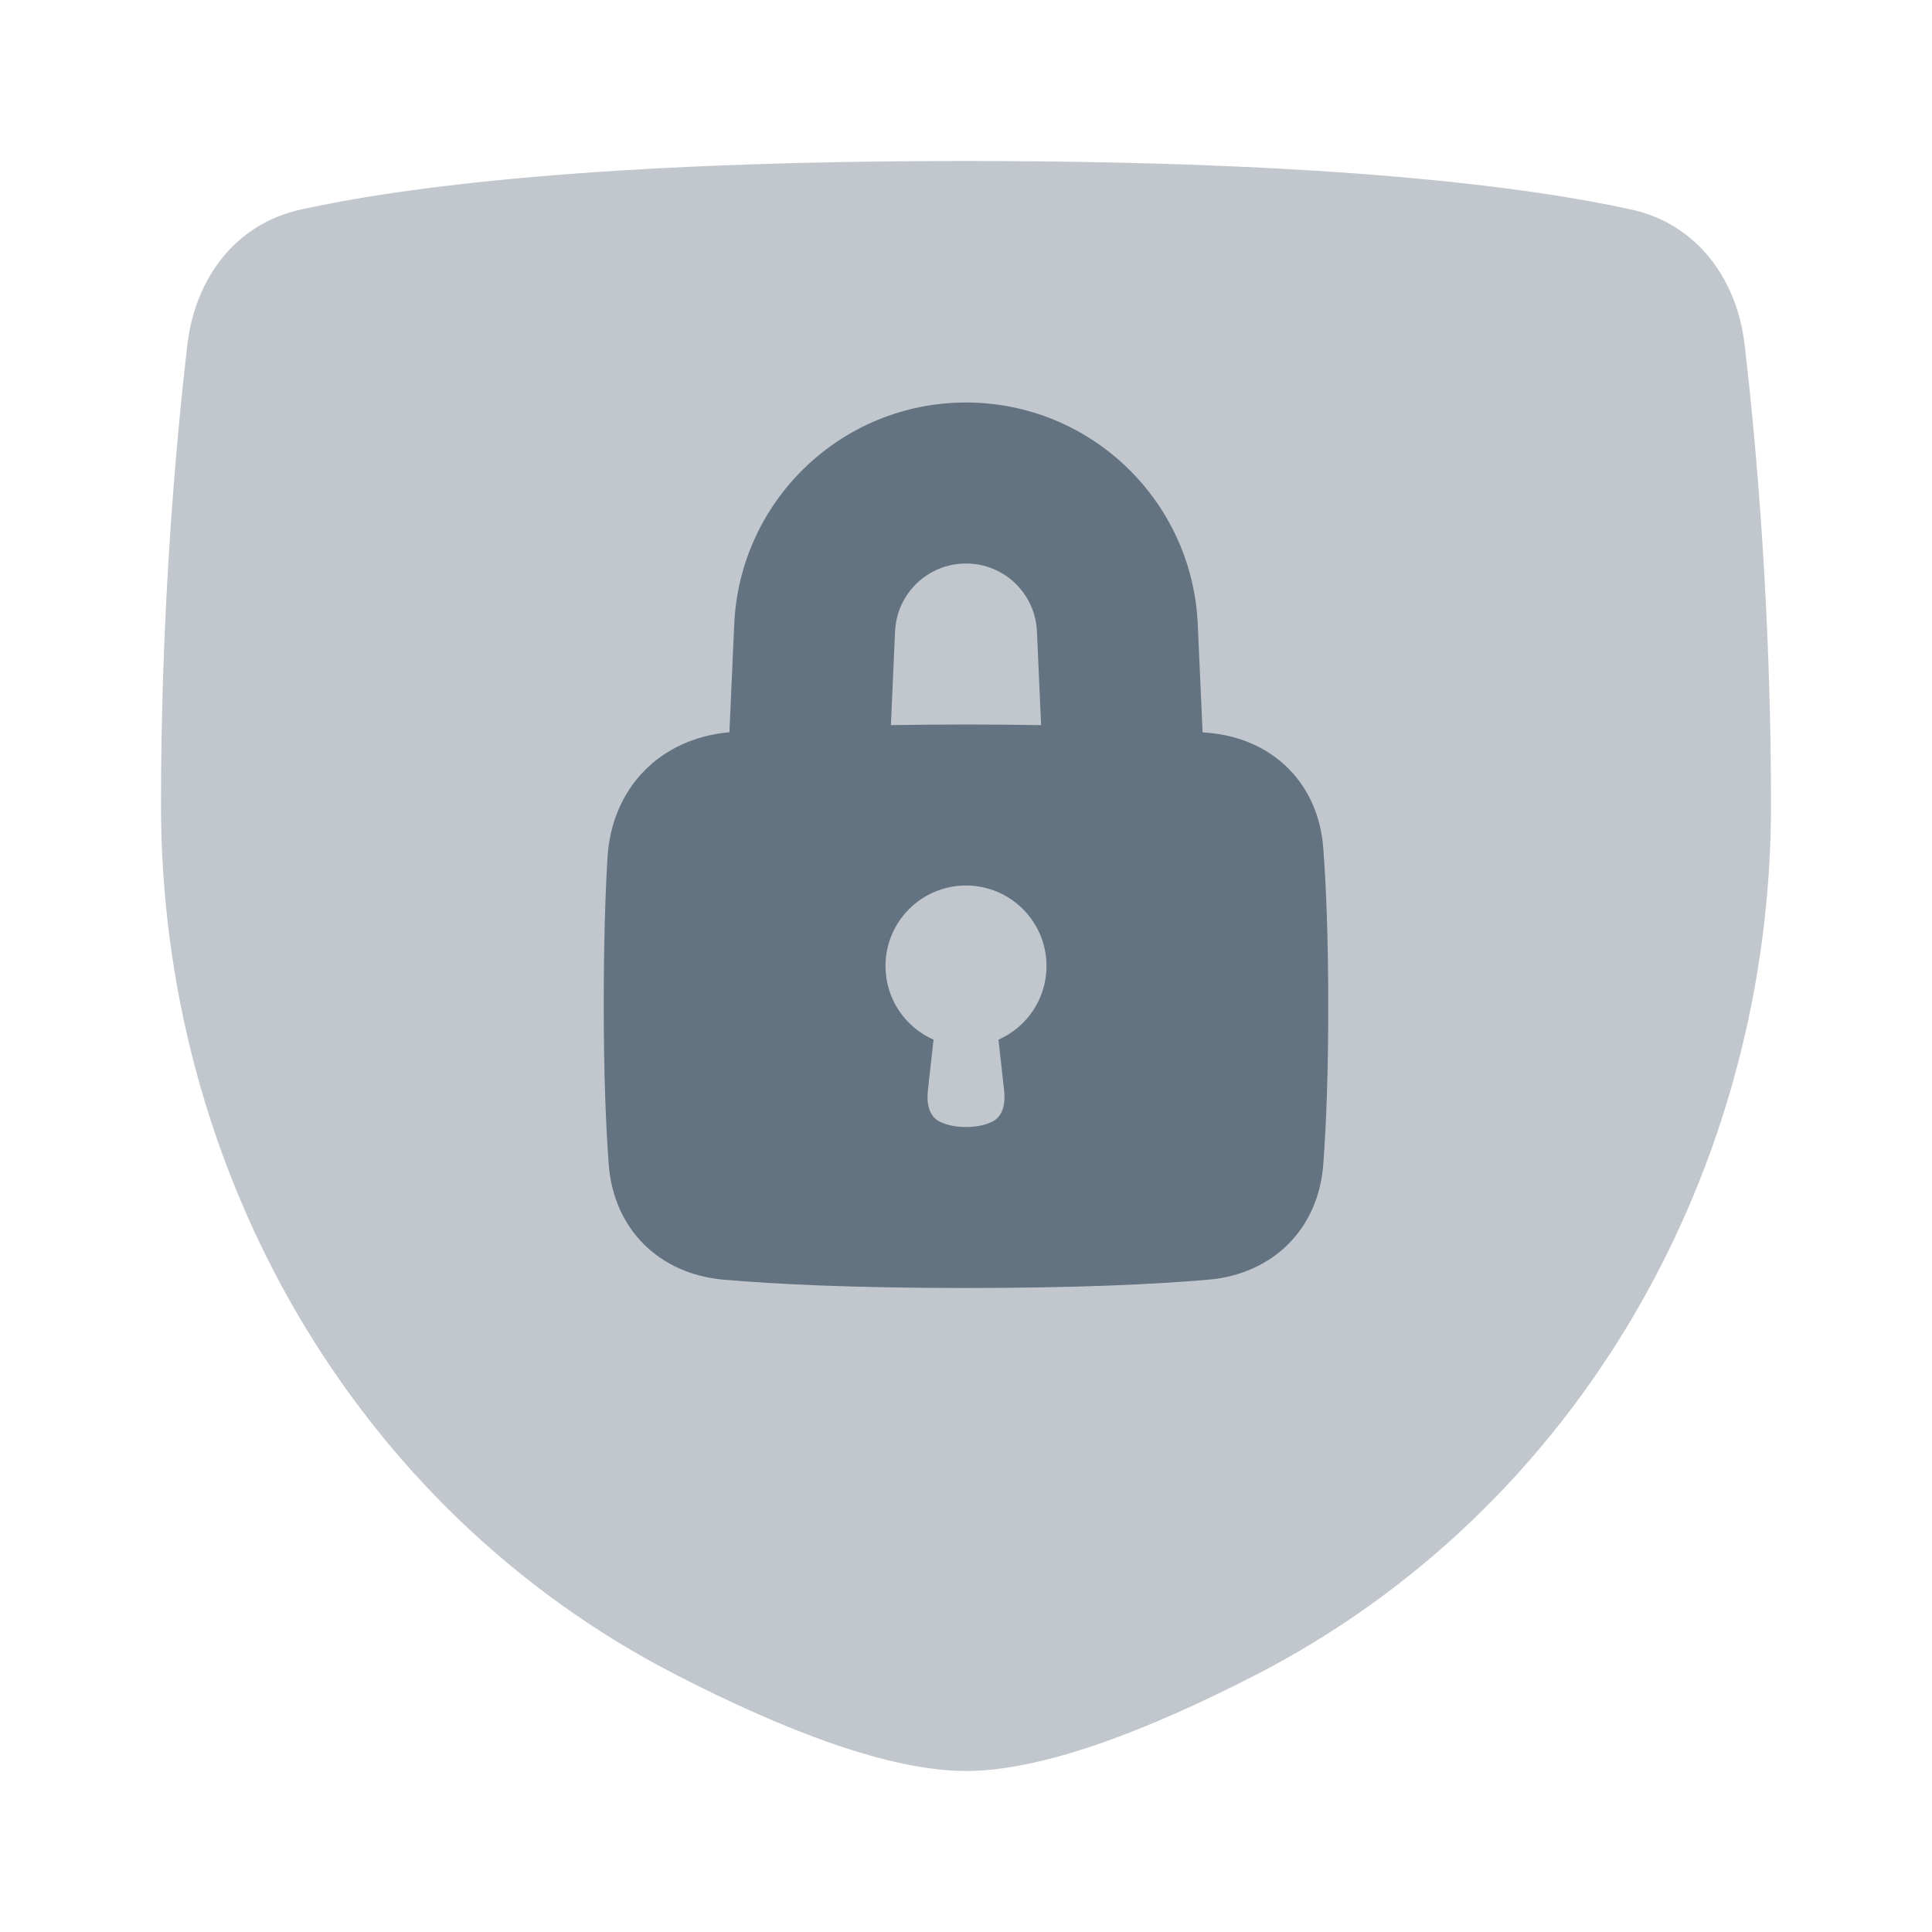
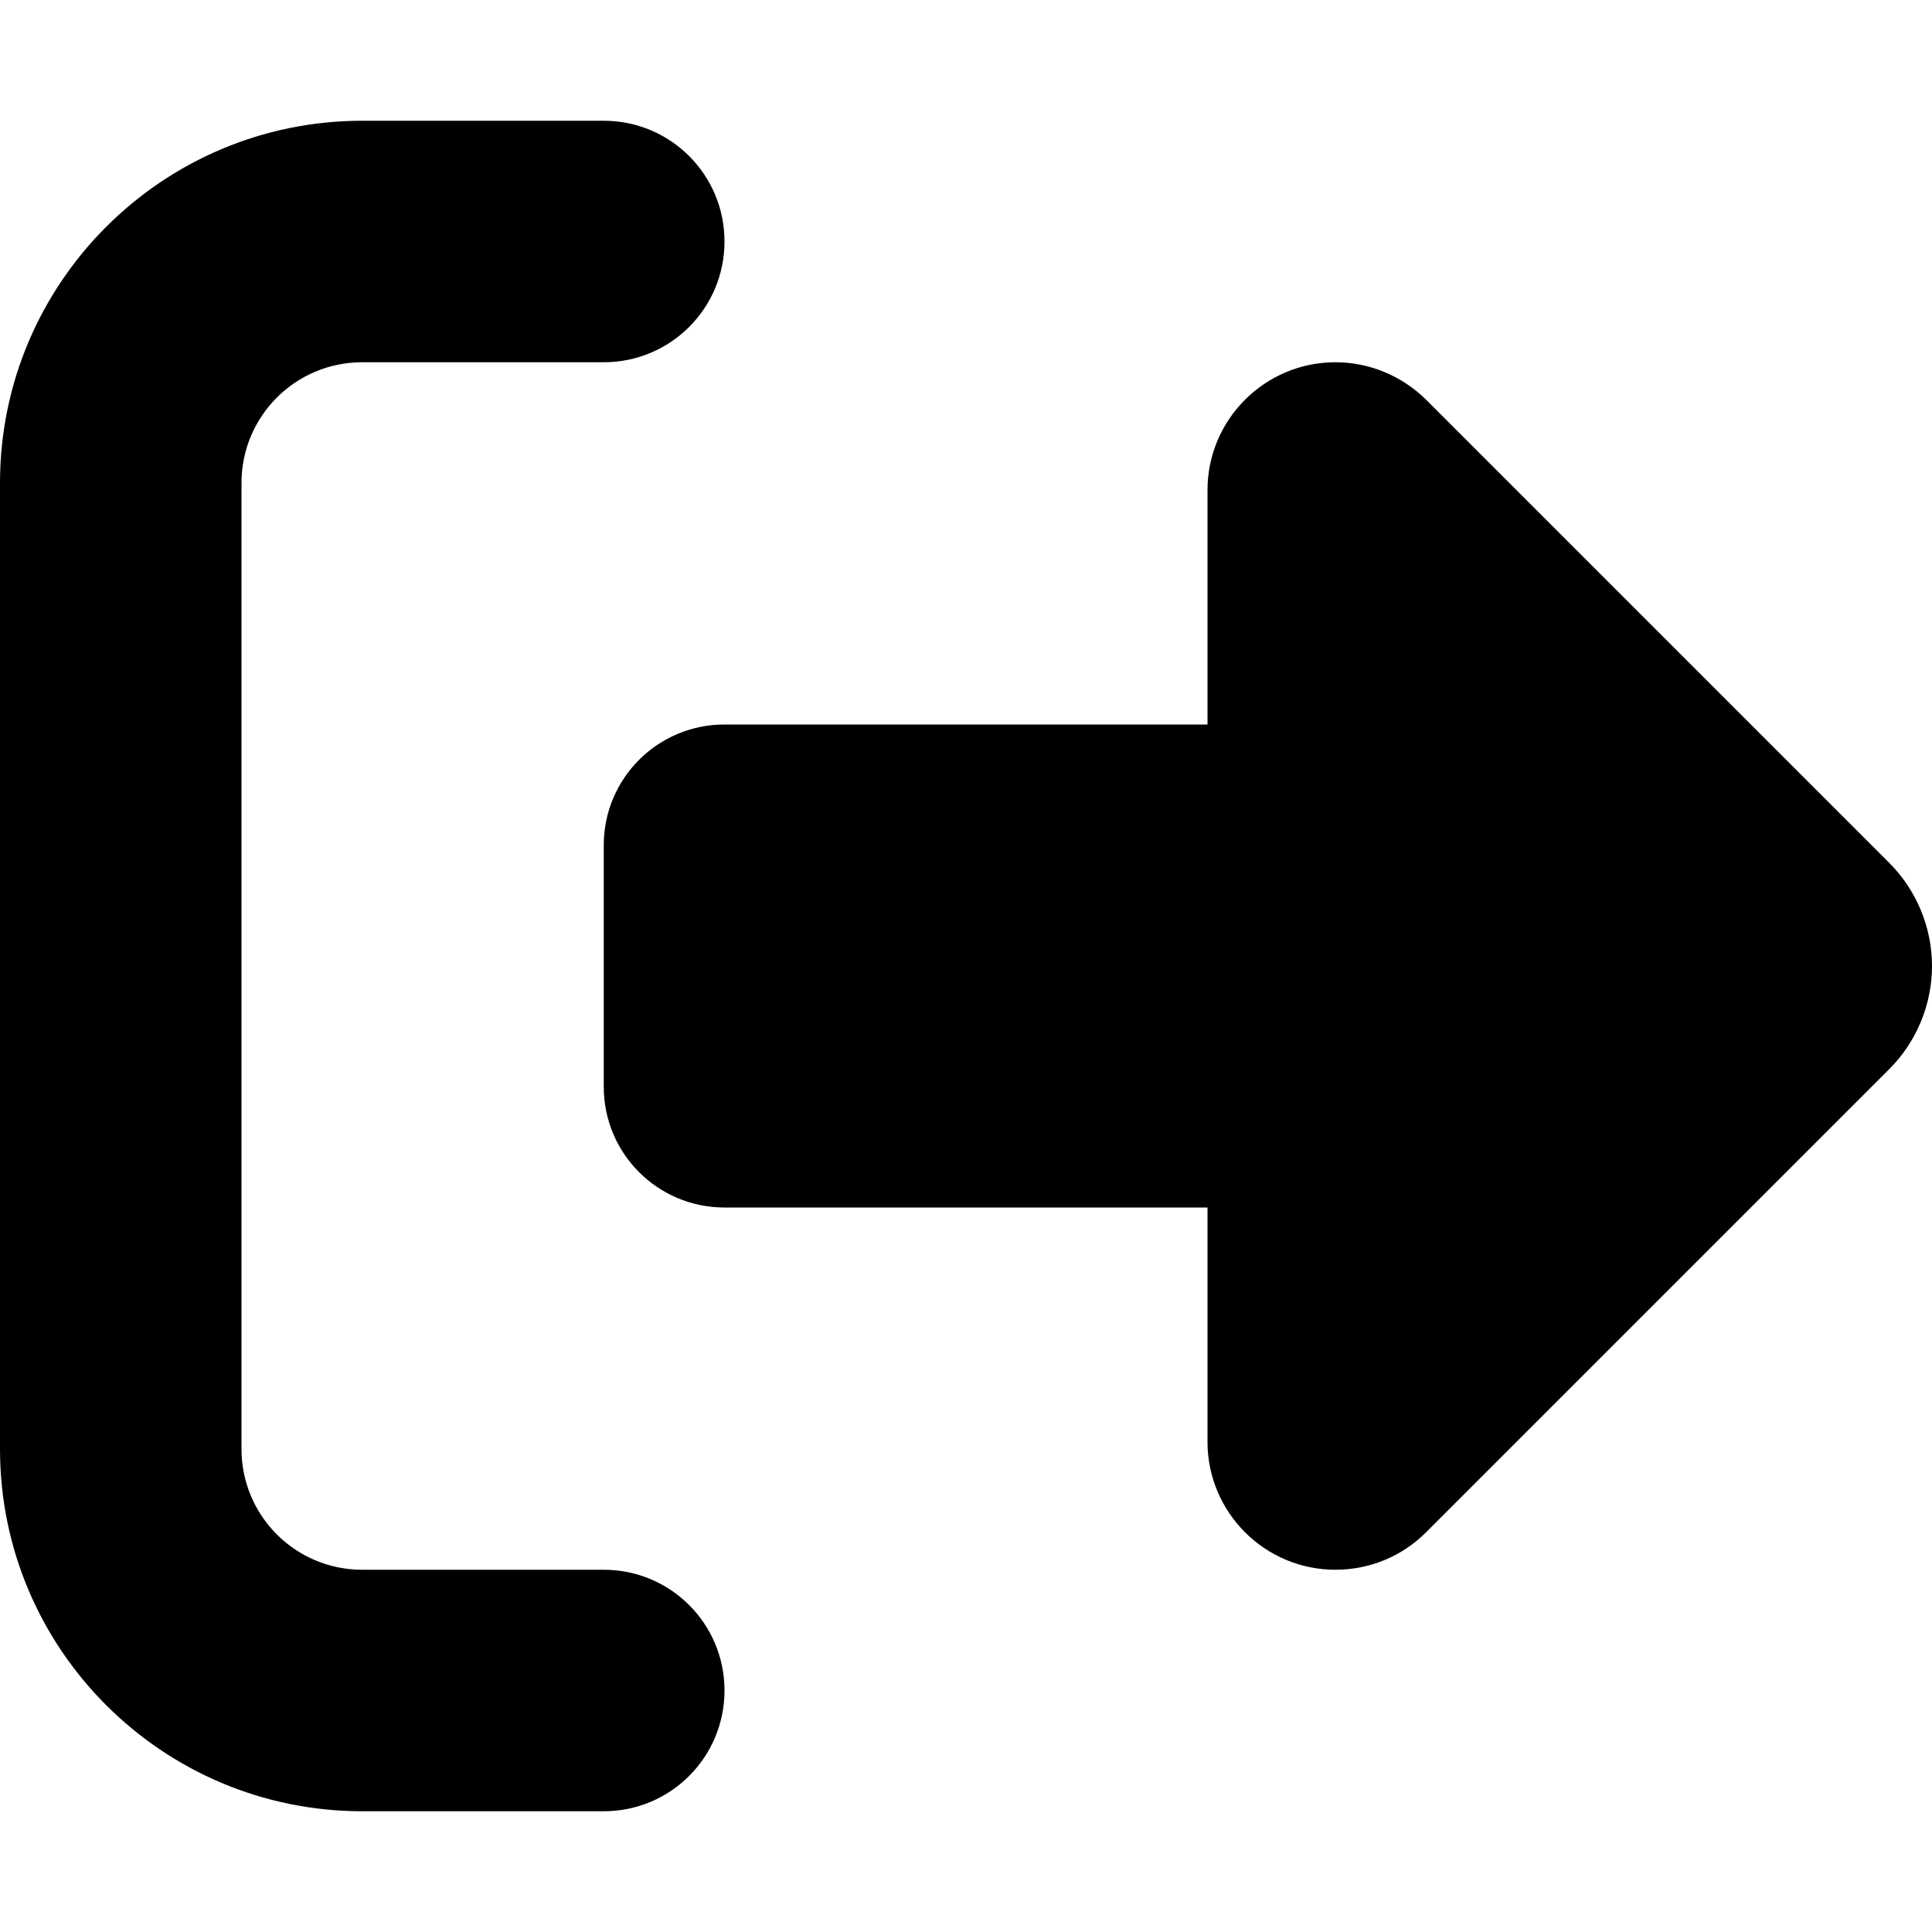
- <svg xmlns="http://www.w3.org/2000/svg" width="24" height="24" viewBox="0 0 24 24" fill="none">
-   <path opacity="0.4" d="M2.327 4.287C2.422 3.463 2.922 2.783 3.732 2.604C4.995 2.325 7.443 2 12 2C16.557 2 19.005 2.325 20.268 2.604C21.078 2.783 21.578 3.463 21.673 4.287C21.818 5.532 22 7.584 22 10C22 14.514 19.617 18.738 15.604 20.804C14.263 21.494 12.954 22 12 22C11.046 22 9.737 21.494 8.396 20.804C4.382 18.738 2 14.514 2 10C2 7.584 2.182 5.532 2.327 4.287Z" fill="#637381" />
-   <path fill-rule="evenodd" clip-rule="evenodd" d="M9.121 7.754C9.19 6.214 10.458 5 12 5C13.542 5 14.81 6.214 14.879 7.754L14.939 9.097L15.008 9.103C15.81 9.172 16.377 9.73 16.438 10.533C16.474 11.006 16.5 11.644 16.5 12.5C16.5 13.356 16.474 13.994 16.438 14.467C16.377 15.27 15.81 15.828 15.008 15.897C14.36 15.953 13.4 16 12 16C10.6 16 9.64 15.953 8.992 15.897C8.19 15.828 7.623 15.27 7.562 14.467C7.527 13.994 7.5 13.356 7.5 12.5C7.5 11.719 7.519 11.118 7.546 10.66C7.596 9.79 8.197 9.173 9.061 9.096L9.121 7.754ZM12.881 7.843L12.933 9.008C12.646 9.003 12.336 9 12 9C11.665 9 11.354 9.003 11.067 9.008L11.119 7.843C11.14 7.371 11.528 7 12 7C12.472 7 12.86 7.371 12.881 7.843ZM13 12C13 12.409 12.755 12.761 12.403 12.915L12.473 13.541C12.491 13.696 12.466 13.865 12.326 13.934C12.25 13.971 12.145 14 12 14C11.855 14 11.75 13.971 11.674 13.934C11.534 13.865 11.509 13.696 11.527 13.541L11.597 12.915C11.245 12.761 11 12.409 11 12C11 11.448 11.448 11 12 11C12.552 11 13 11.448 13 12Z" fill="#637381" />
+ <svg xmlns="http://www.w3.org/2000/svg" height="1em" viewBox="0 0 512 512">
+   <path d="M377.9 105.9L500.7 228.7c7.2 7.2 11.3 17.1 11.3 27.3s-4.1 20.1-11.3 27.3L377.9 406.1c-6.4 6.4-15 9.9-24 9.9c-18.7 0-33.9-15.2-33.9-33.9l0-62.1-128 0c-17.7 0-32-14.3-32-32l0-64c0-17.7 14.3-32 32-32l128 0 0-62.1c0-18.7 15.2-33.9 33.9-33.9c9 0 17.6 3.6 24 9.9zM160 96L96 96c-17.7 0-32 14.3-32 32l0 256c0 17.7 14.3 32 32 32l64 0c17.7 0 32 14.3 32 32s-14.3 32-32 32l-64 0c-53 0-96-43-96-96L0 128C0 75 43 32 96 32l64 0c17.7 0 32 14.3 32 32s-14.3 32-32 32z" />
</svg>
